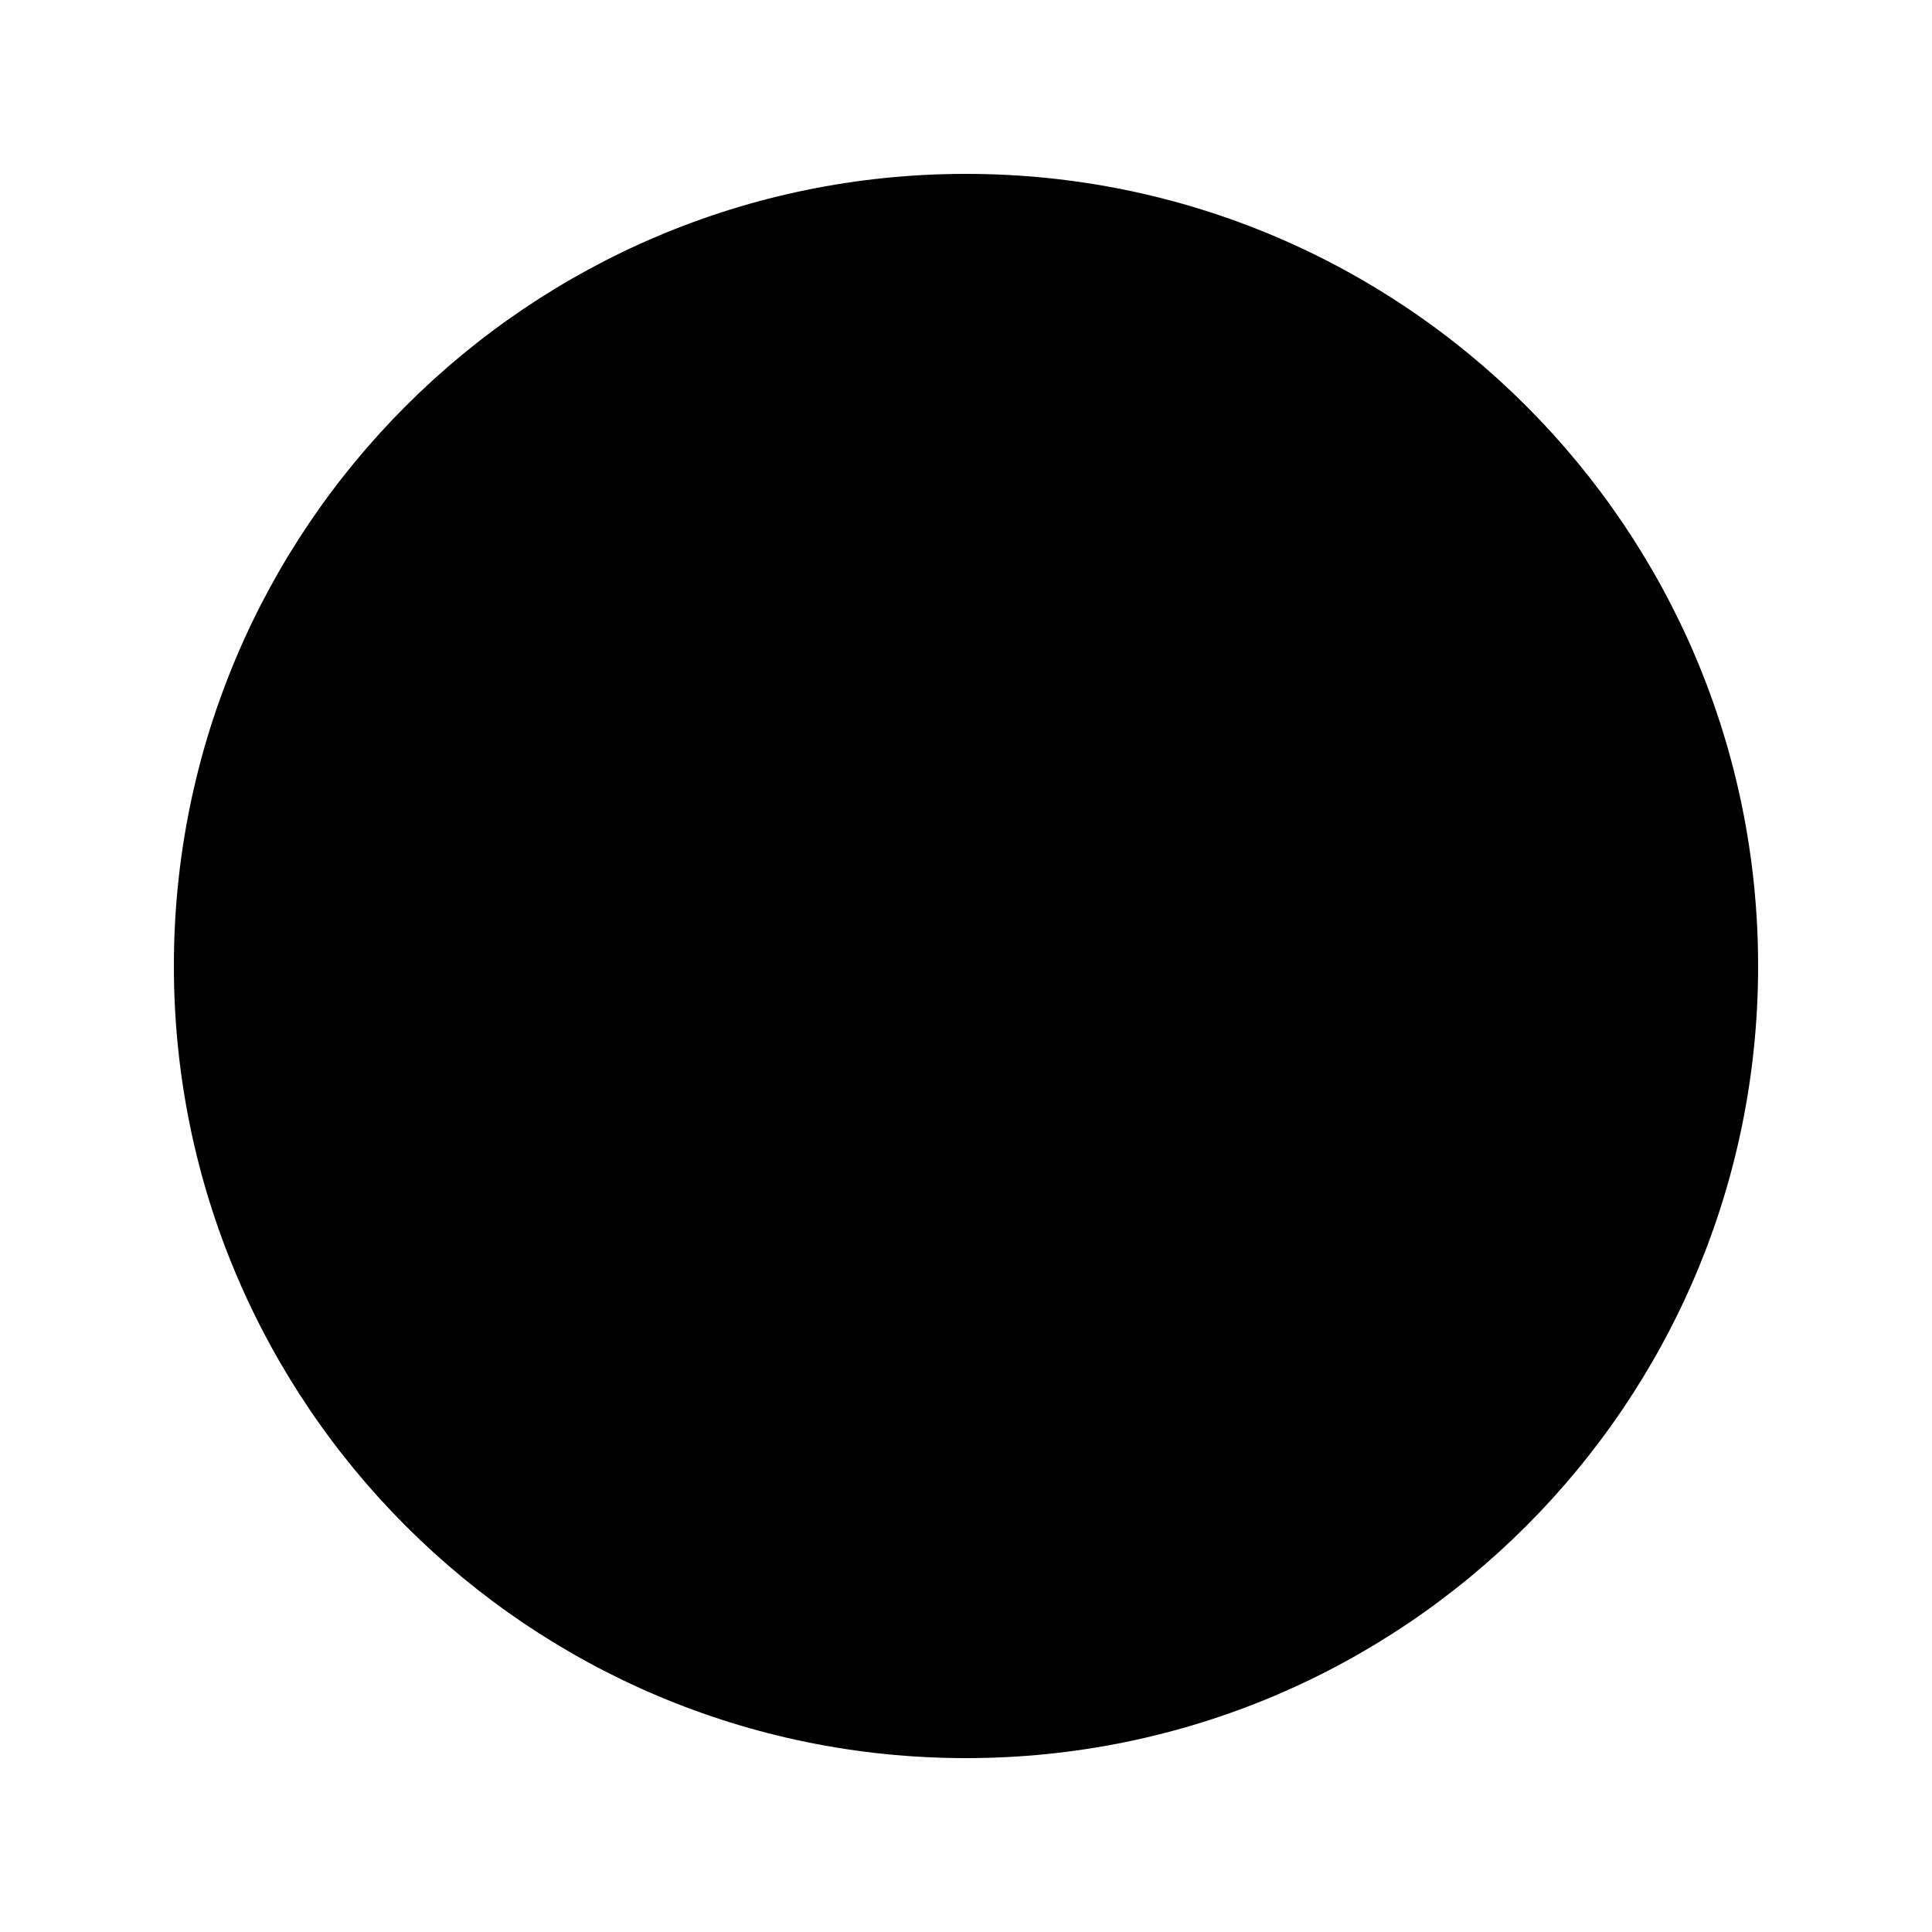
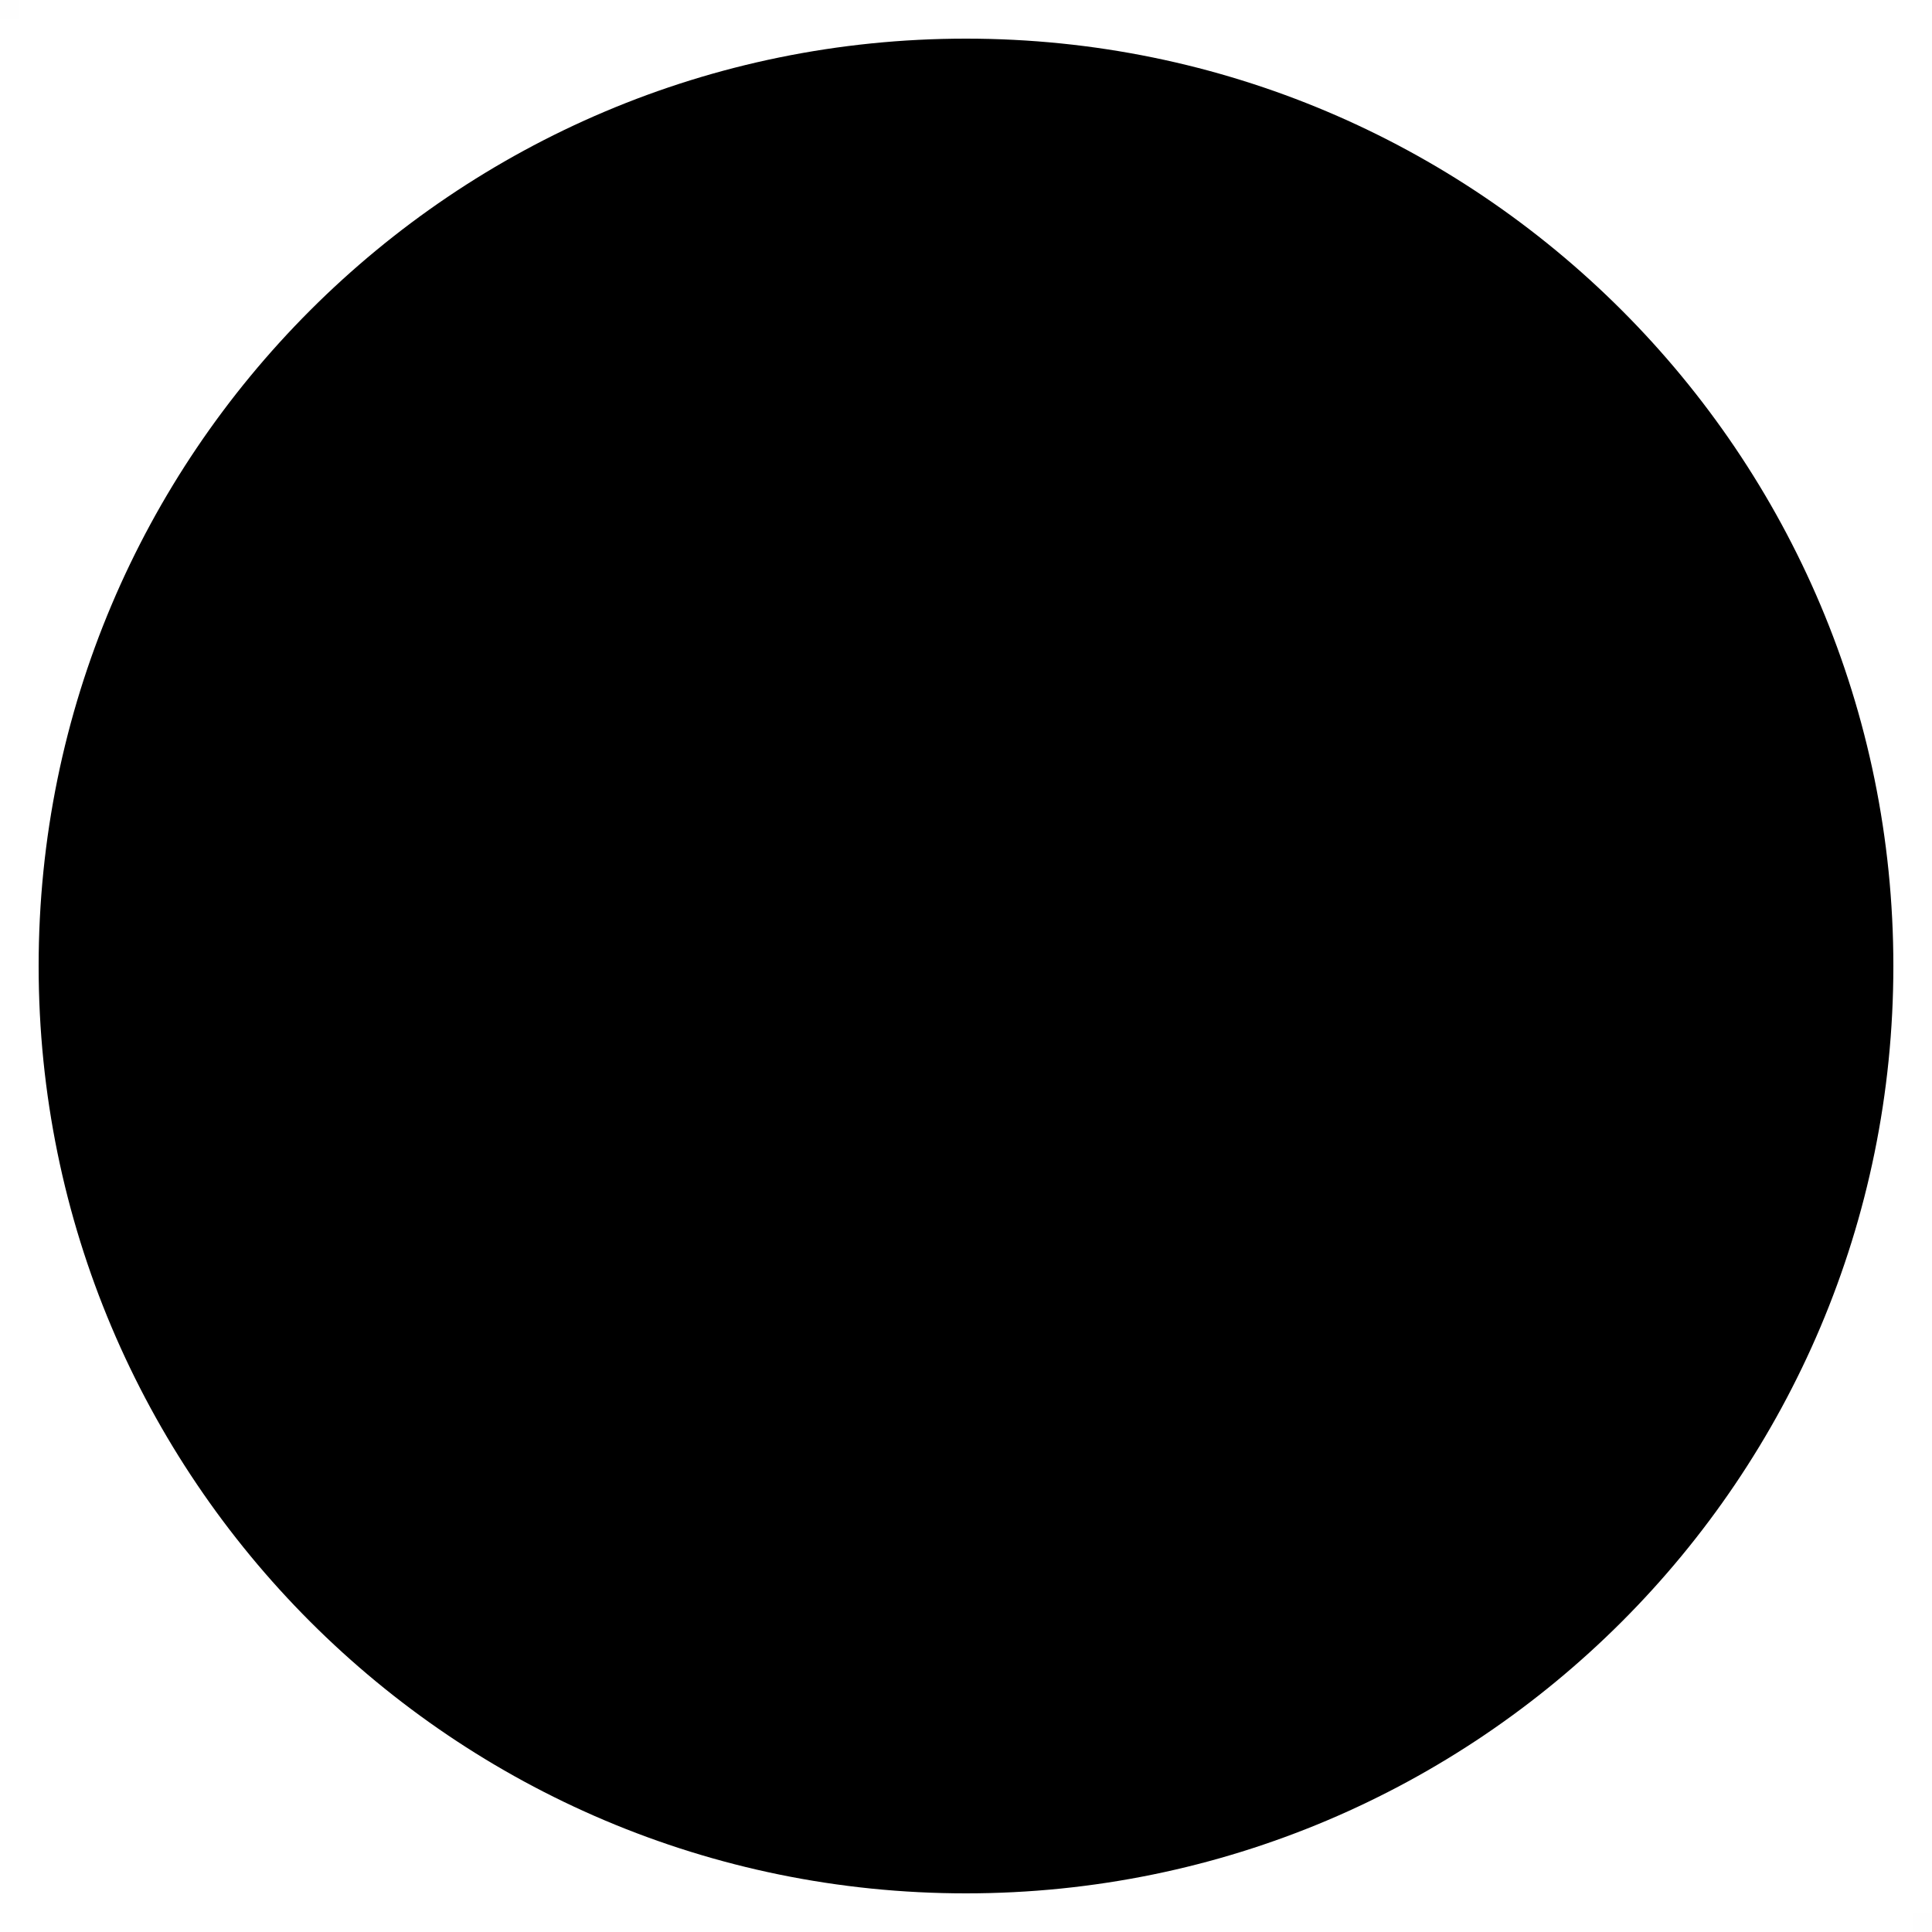
<svg xmlns="http://www.w3.org/2000/svg" viewBox="0 0 100 100" width="100" height="100">
  <rect x="0" y="0" width="1" height="1" fill="#000000" fill-opacity="0.005" />
  <rect x="99" y="99" width="1" height="1" fill="#000000" fill-opacity="0.005" />
-   <circle cx="50" cy="50" r="41" fill="#000000" />
+   <circle cx="50" cy="50" r="48" fill="#000000" />
</svg>
